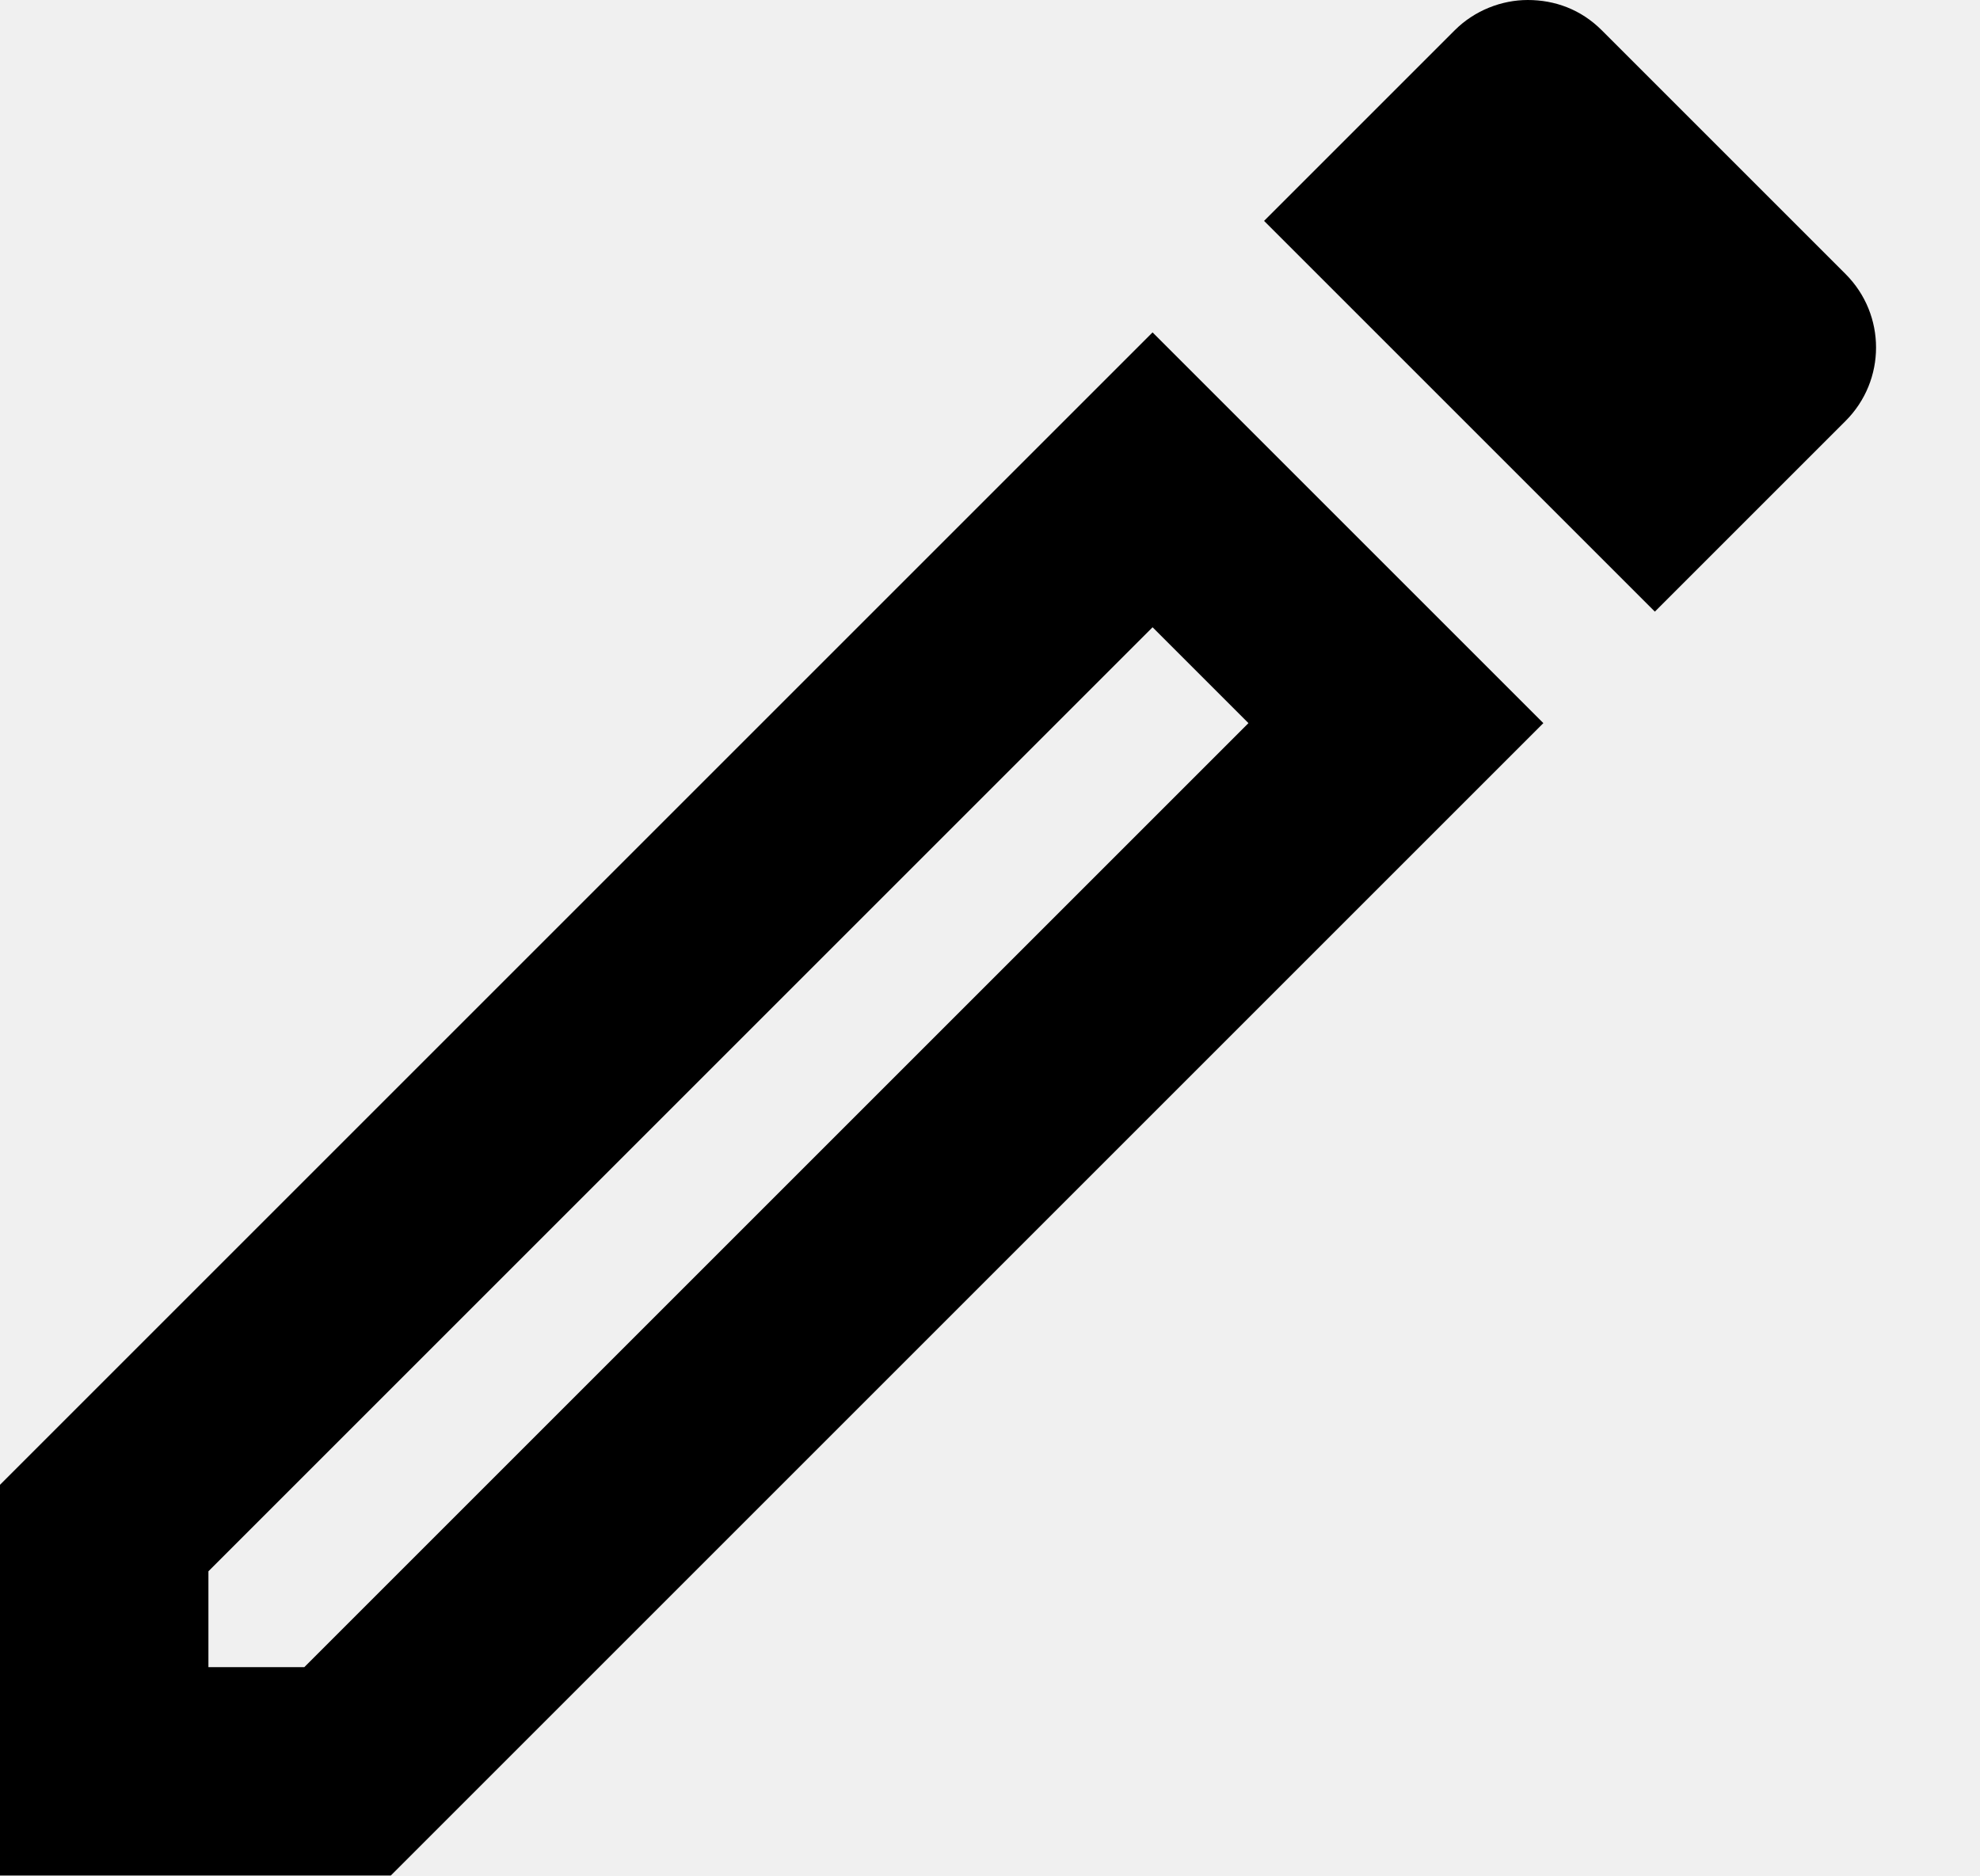
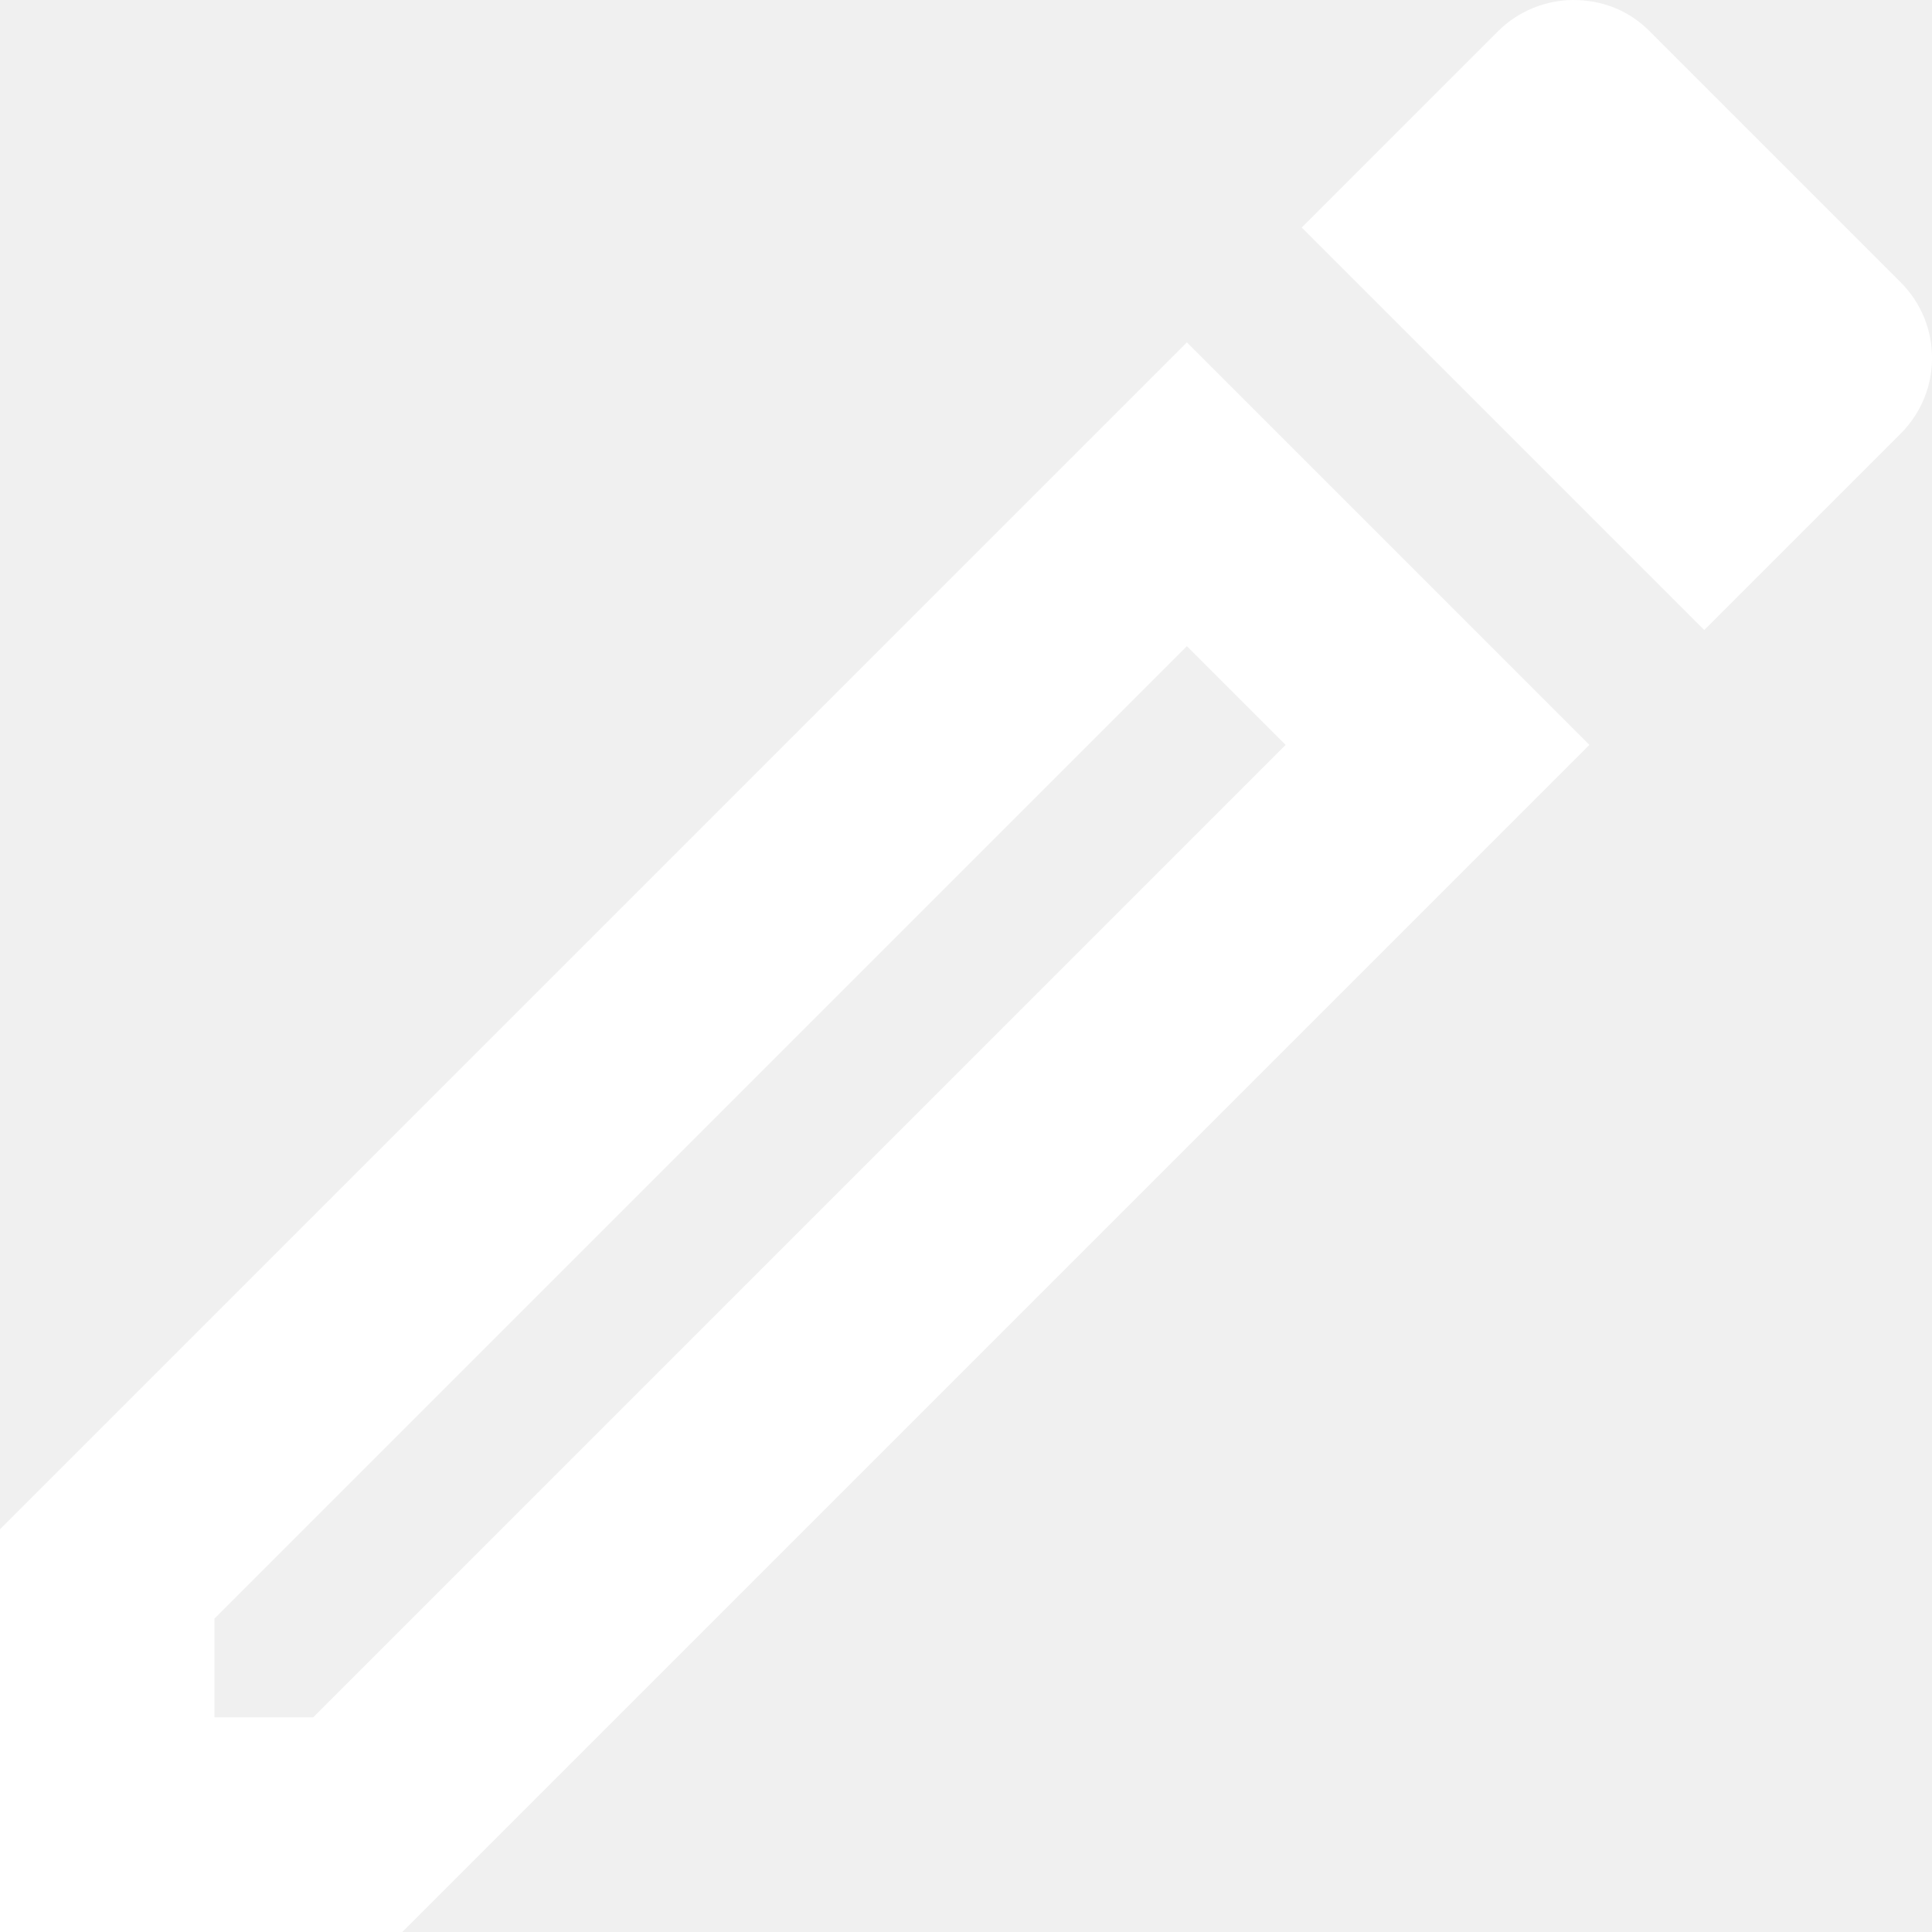
- <svg xmlns="http://www.w3.org/2000/svg" width="19" height="18" viewBox="0 0 19 18" fill="none">
-   <path d="M11.06 6.02L11.98 6.94L2.92 16H2V15.08L11.06 6.02ZM14.66 0C14.41 0 14.15 0.1 13.96 0.29L12.13 2.12L15.88 5.87L17.71 4.04C18.1 3.65 18.1 3.02 17.71 2.63L15.37 0.29C15.17 0.09 14.92 0 14.66 0ZM11.06 3.19L0 14.25V18H3.75L14.81 6.94L11.06 3.19Z" fill="black" />
+ <svg xmlns="http://www.w3.org/2000/svg" width="18" height="18" viewBox="0 0 18 18" fill="none">
+   <path d="M11.058 6.02L11.978 6.94L2.918 16H1.998V15.08L11.058 6.02ZM14.658 0C14.408 0 14.148 0.1 13.958 0.29L12.128 2.12L15.878 5.87L17.708 4.04C18.098 3.65 18.098 3.02 17.708 2.63L15.368 0.29C15.168 0.09 14.918 0 14.658 0ZM11.058 3.19L-0.002 14.25V18H3.748L14.808 6.94L11.058 3.19Z" fill="white" />
</svg>
